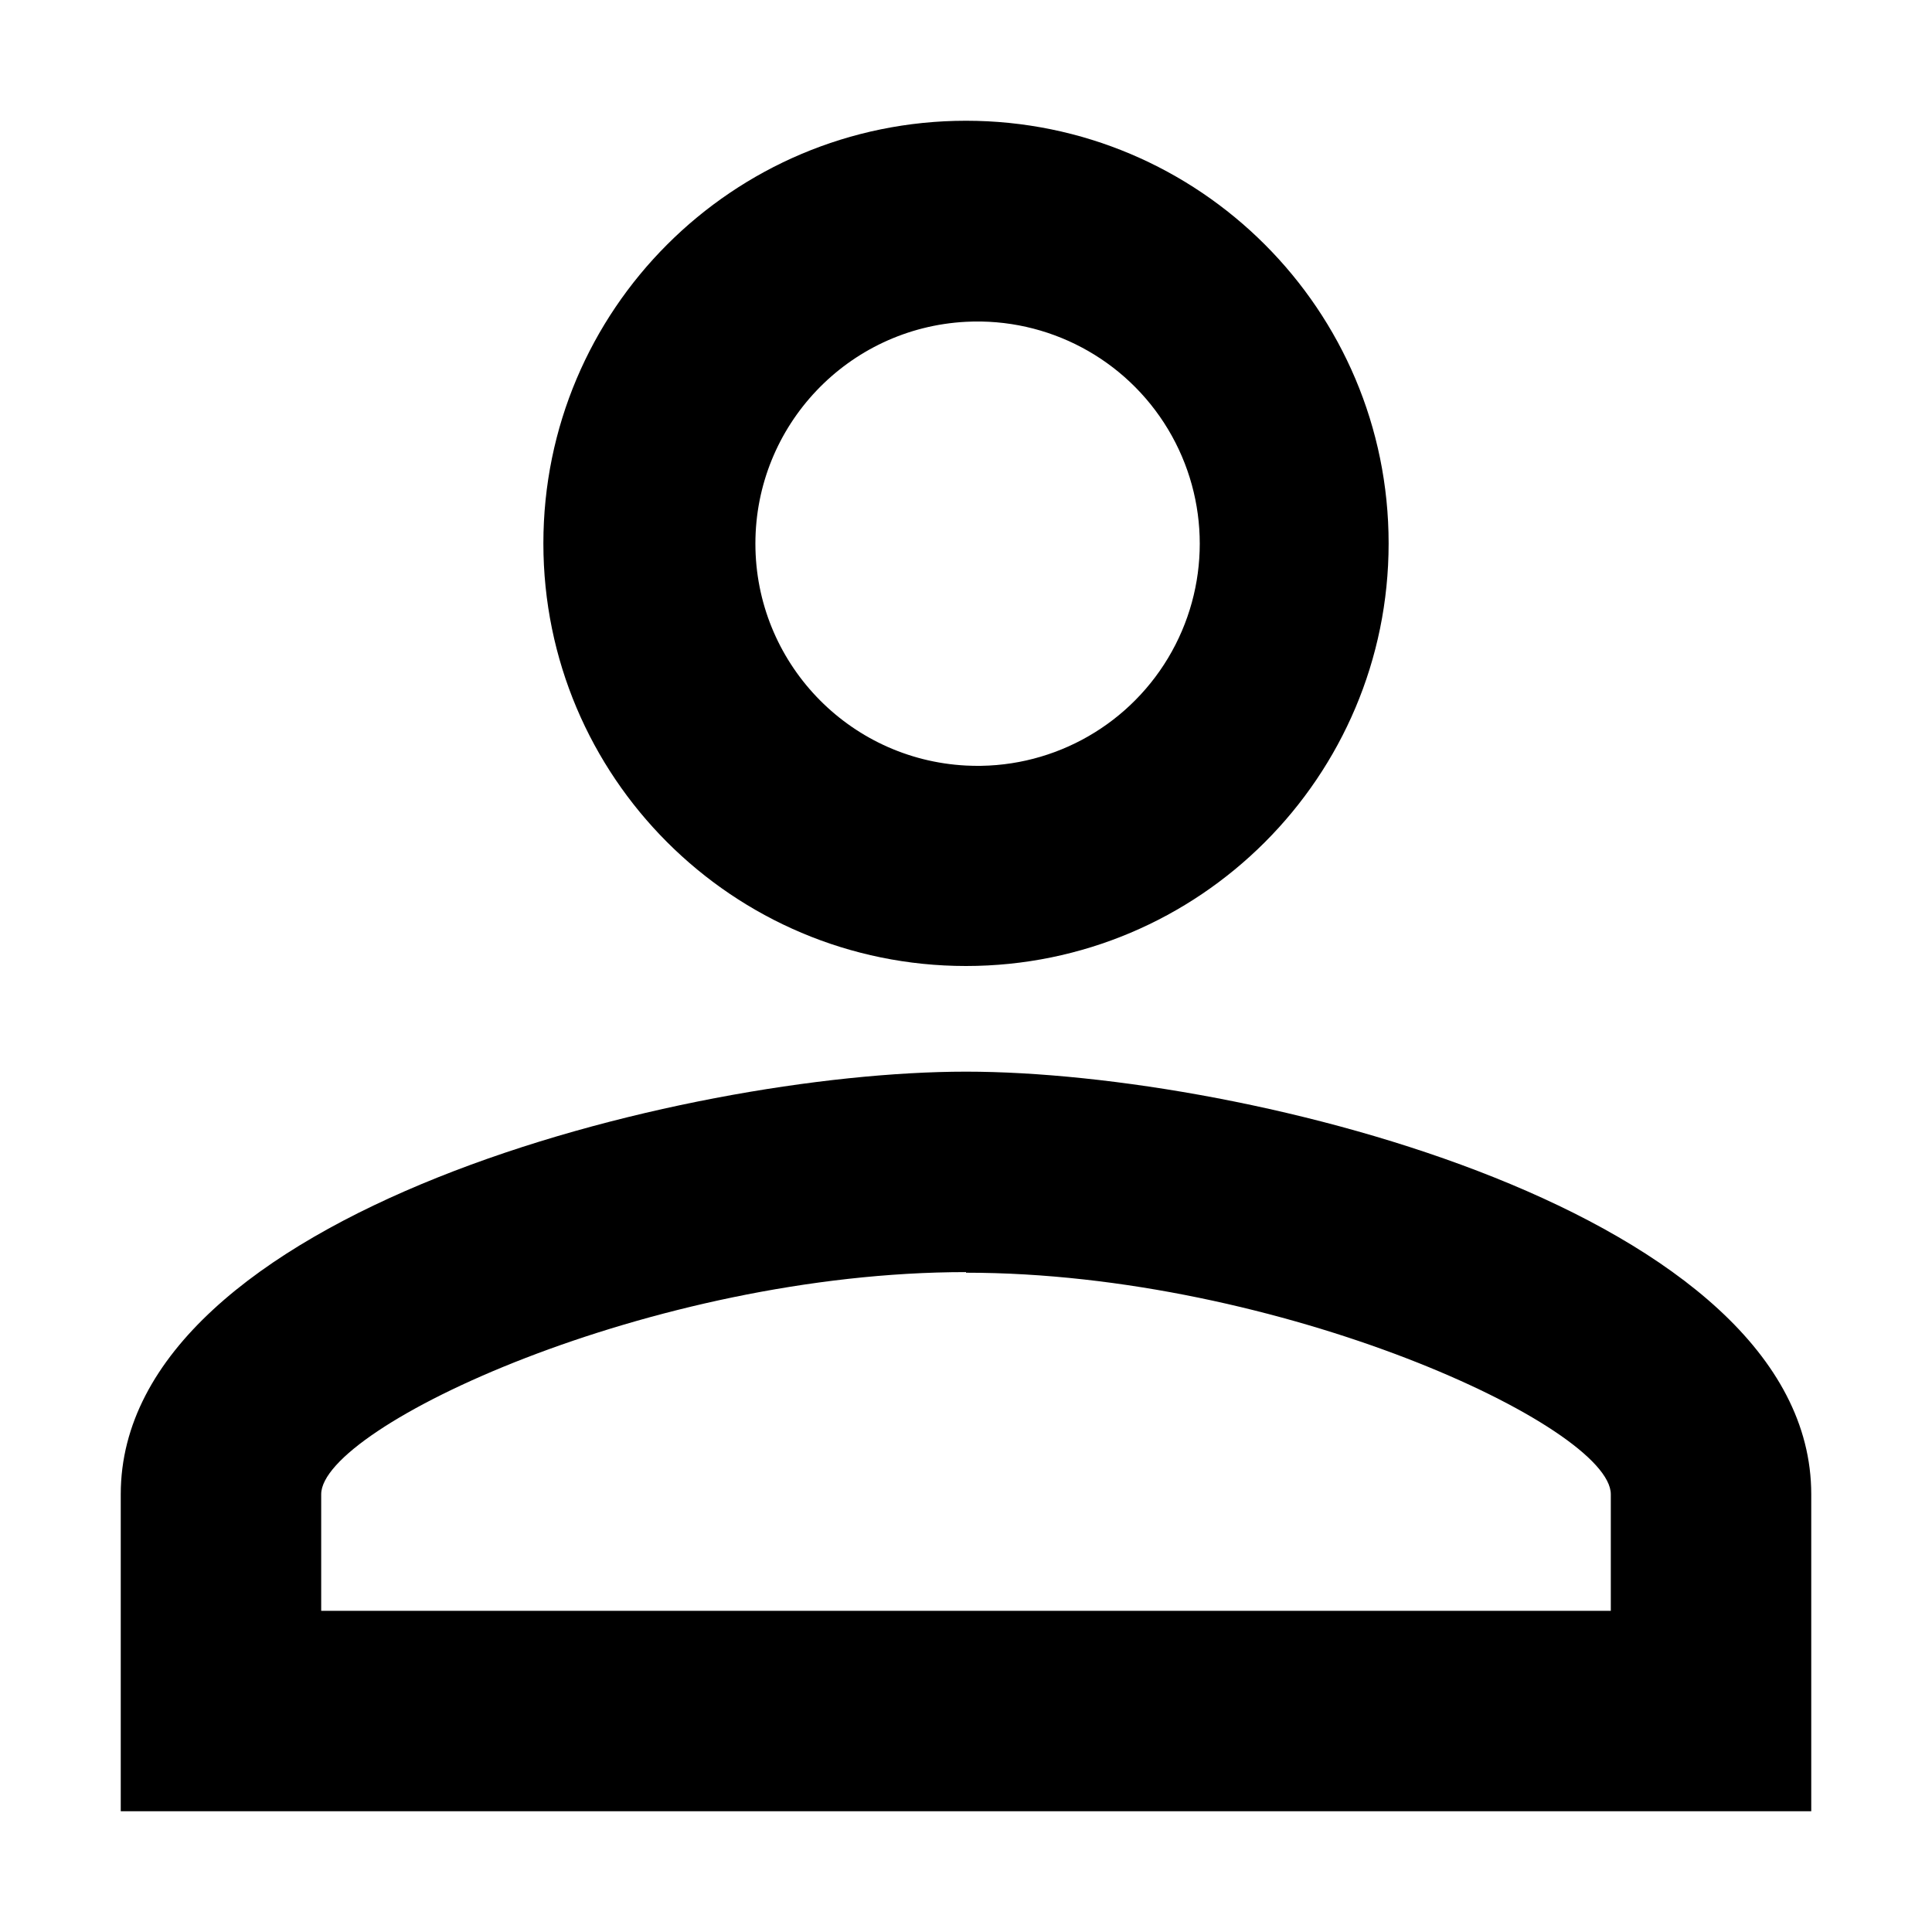
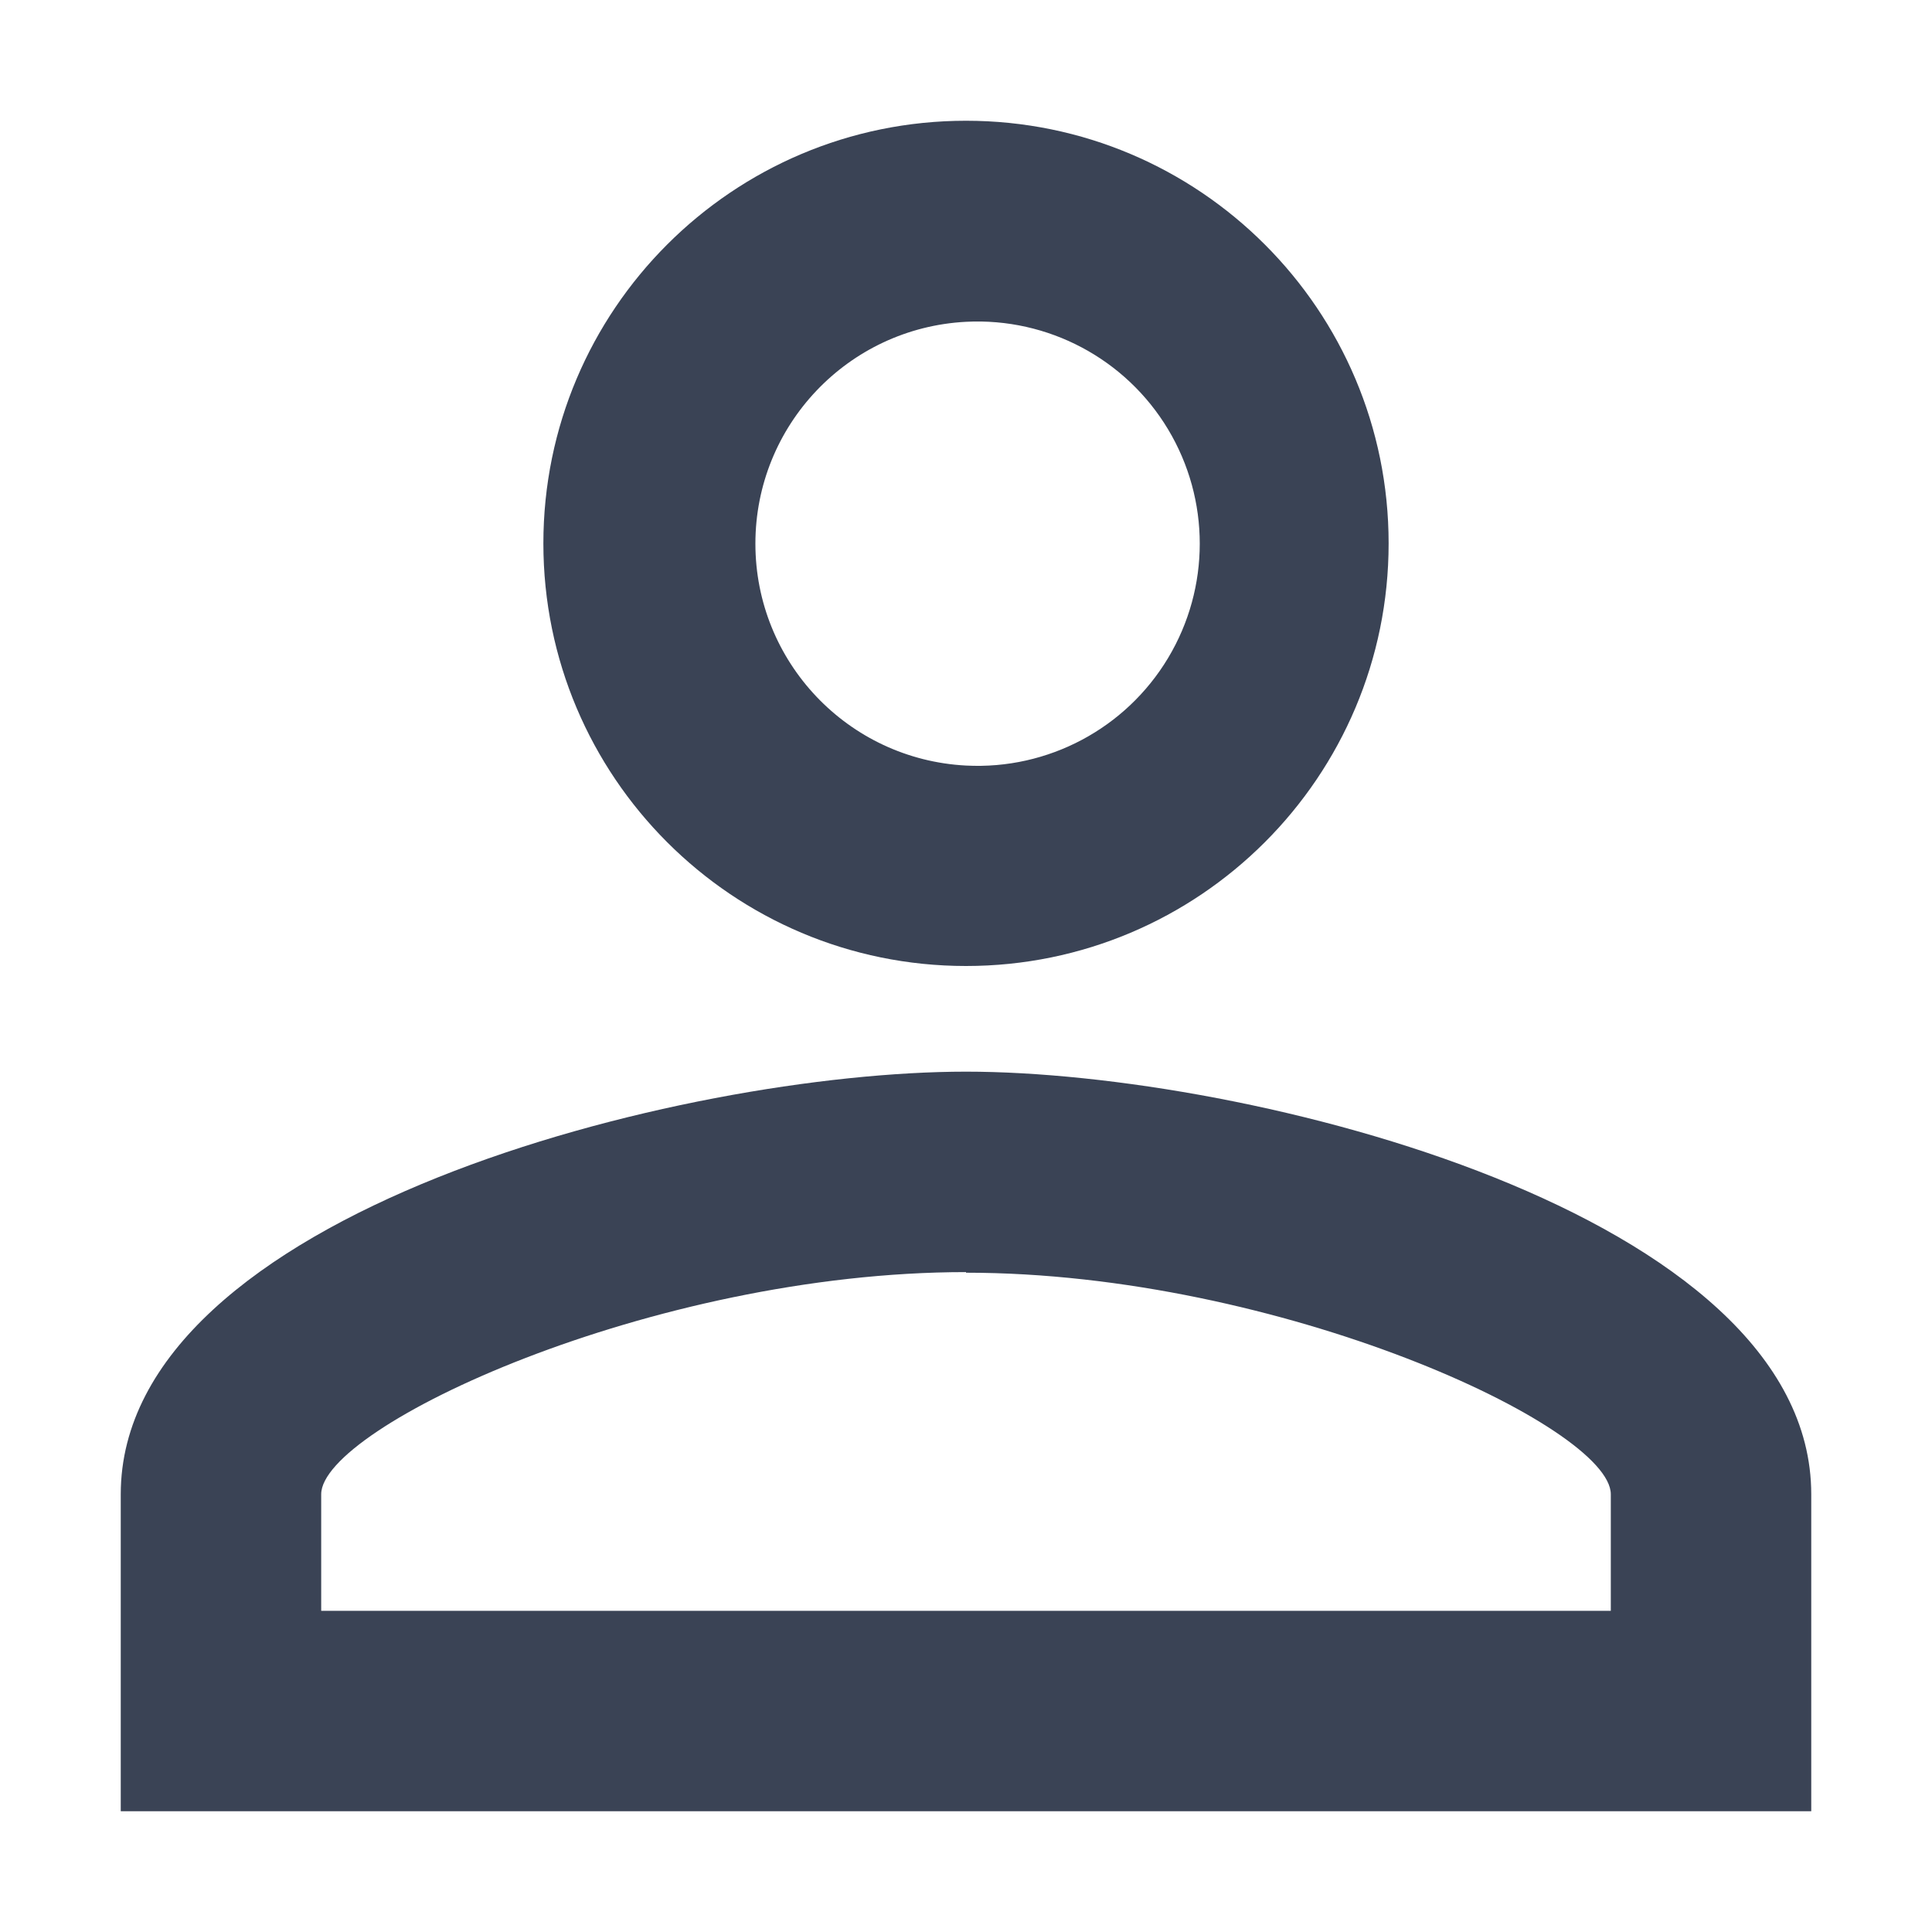
<svg xmlns="http://www.w3.org/2000/svg" width="32" height="32">
-   <path fill="#000" d="M16 5.33a3.68 3.68 0 1 1 0 7.35 3.68 3.68 0 0 1 0-7.35zm0 15.75c5.2 0 10.68 2.55 10.68 3.67v1.93H5.32v-1.93c0-1.12 5.48-3.68 10.68-3.68zM16 2a7 7 0 1 0 0 14 7 7 0 0 0 0-14zm0 15.75c-4.67 0-14 2.34-14 7V30h28v-5.25c0-4.66-9.33-7-14-7z" />
+   <path fill="#3a4355" d="M16 5.33a3.68 3.68 0 1 1 0 7.35 3.68 3.68 0 0 1 0-7.35zm0 15.75c5.2 0 10.68 2.55 10.68 3.67v1.93H5.32v-1.93c0-1.12 5.48-3.68 10.68-3.68zM16 2a7 7 0 1 0 0 14 7 7 0 0 0 0-14zm0 15.75c-4.67 0-14 2.34-14 7V30h28v-5.25c0-4.66-9.33-7-14-7z" />
</svg>
